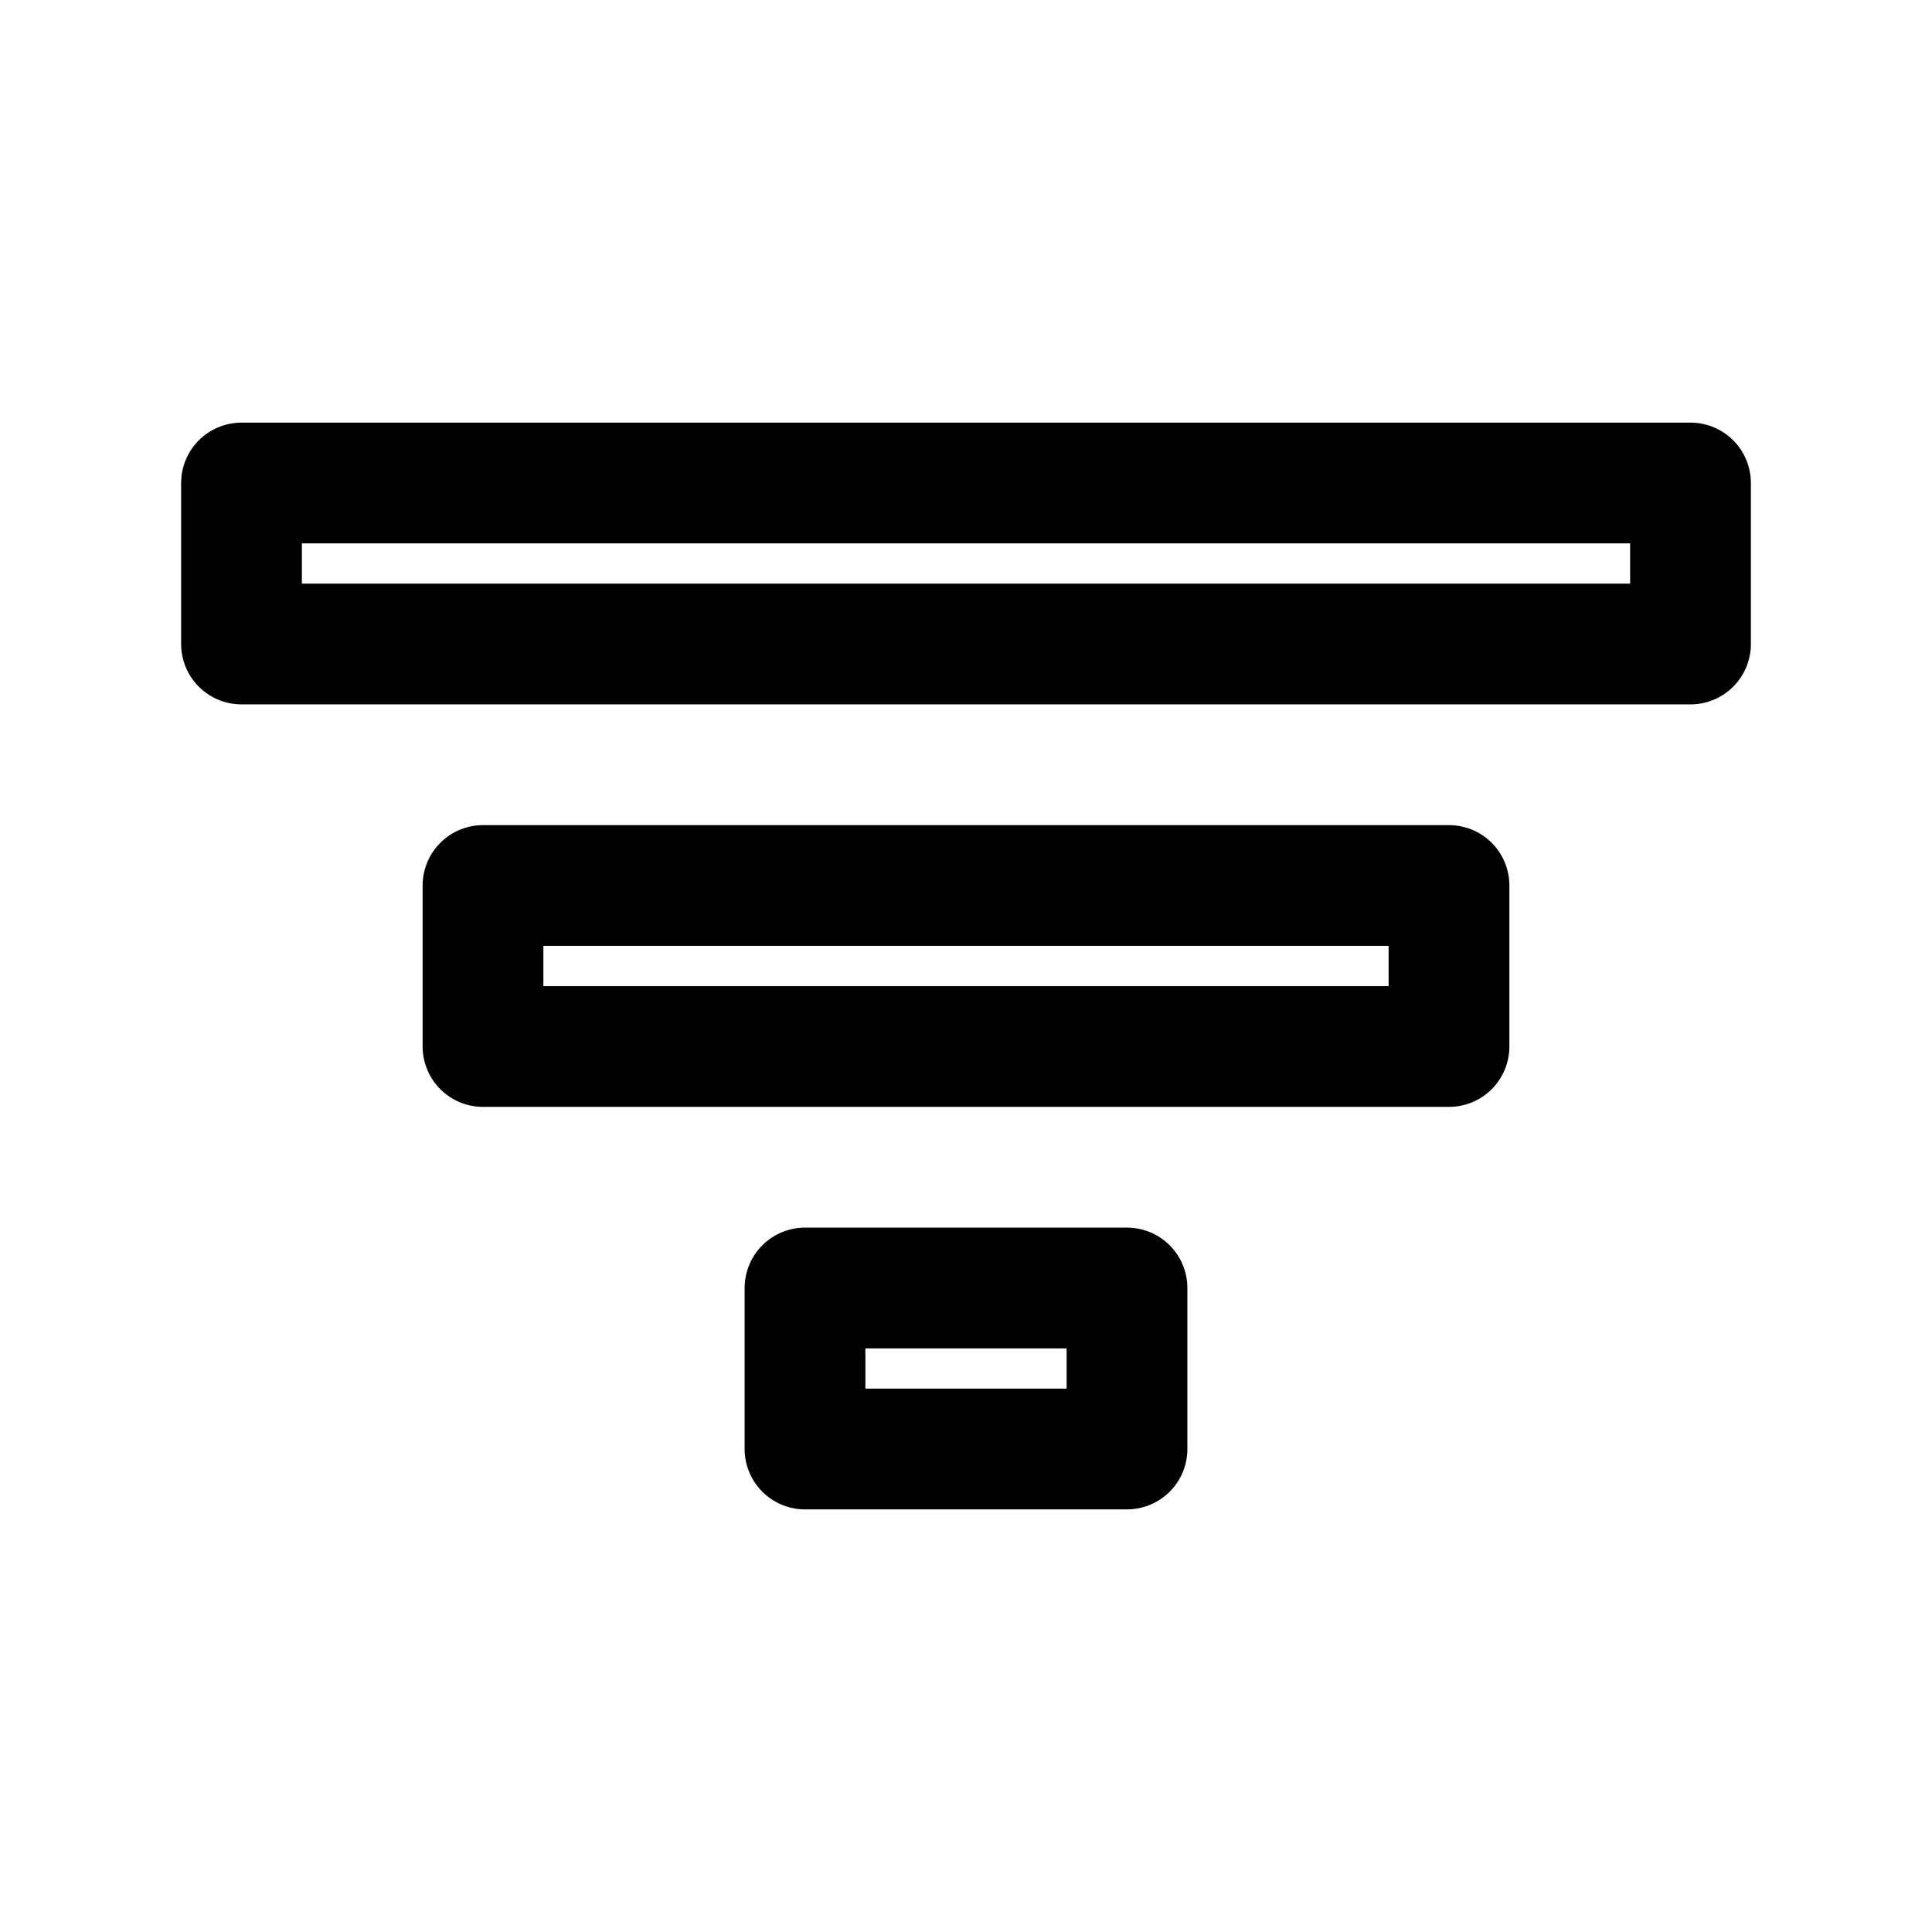
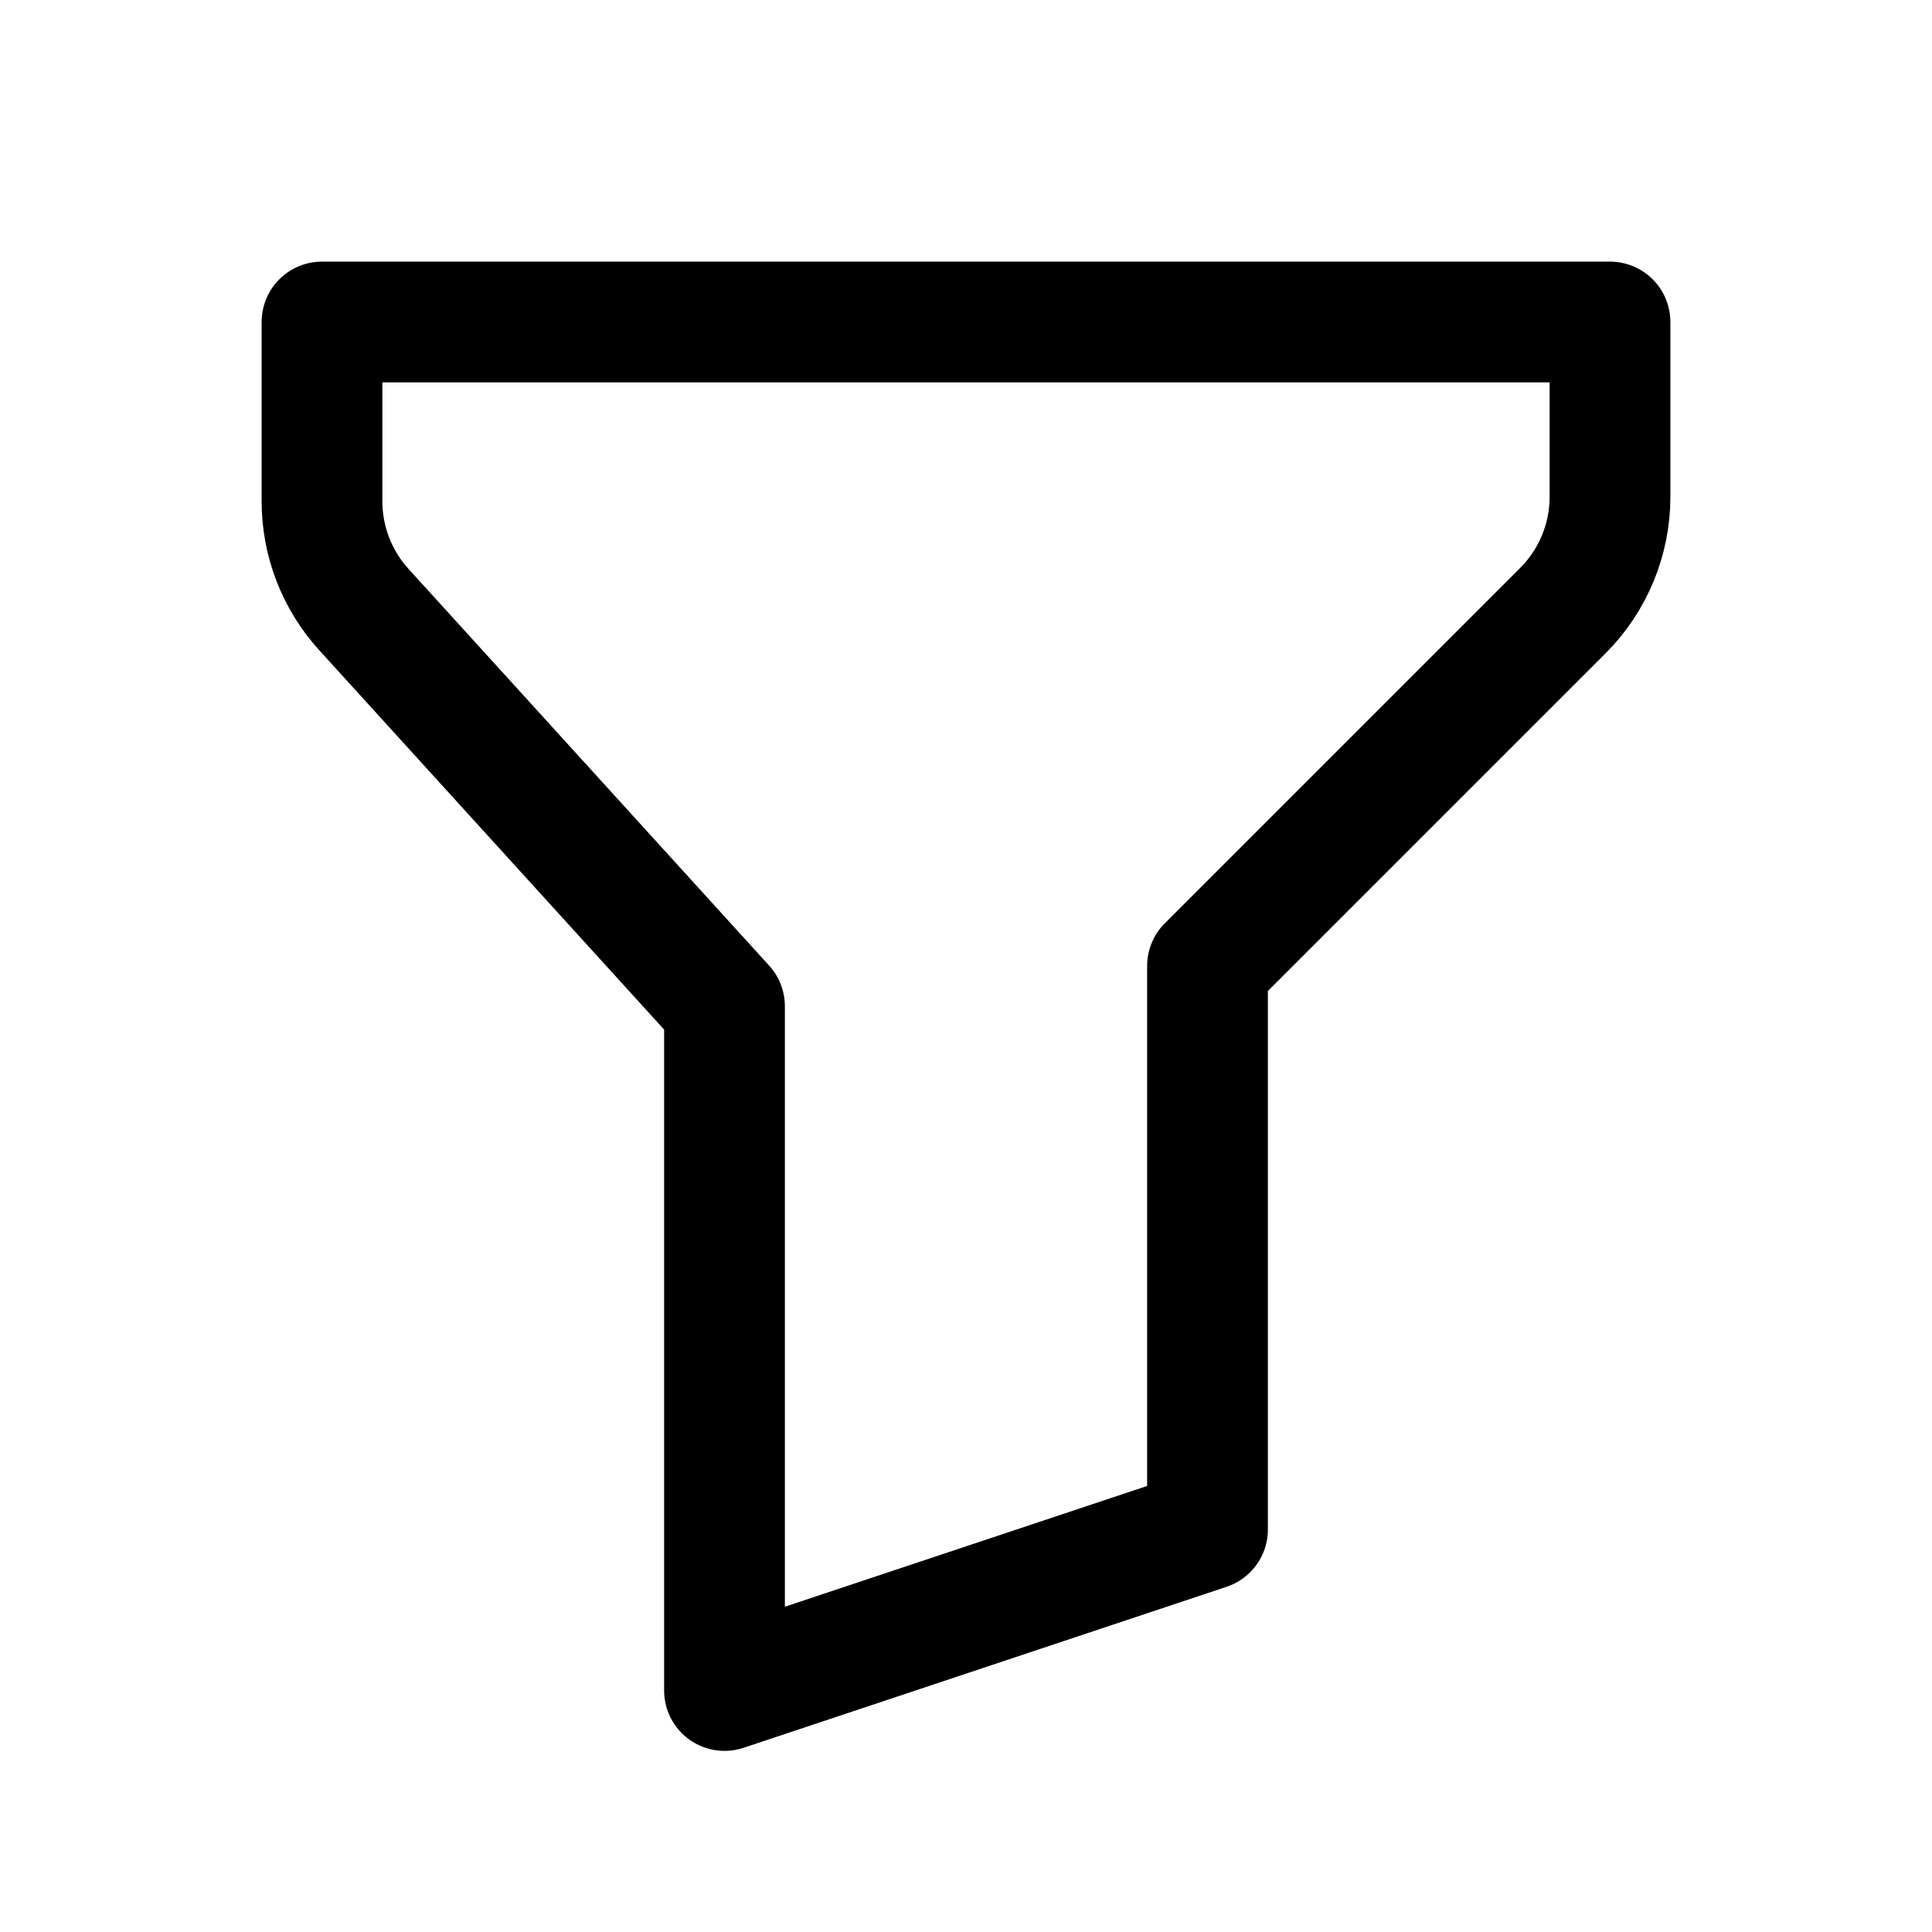
- <svg xmlns="http://www.w3.org/2000/svg" viewBox="0 0 24 24" width="24" height="24" fill="currentColor">
-   <path d="M3 6h18v2H3V6zm3 5h12v2H6v-2zm4 5h4v2h-4v-2z" stroke="currentColor" stroke-width="1.5" fill="none" stroke-linecap="round" stroke-linejoin="round" />
+ <svg xmlns="http://www.w3.org/2000/svg" viewBox="0 0 24 24" width="24" height="24" fill="none">
+   <g transform="translate(3.25 3.25)">
+     <path d="M0.75 0.75H16.75V2.922C16.75 3.452 16.539 3.961 16.164 4.336L11.75 8.75V15.75L5.75 17.75V9.25L1.27 4.322C0.935 3.954 0.75 3.474 0.75 2.977V0.75Z" stroke="currentColor" stroke-width="1.5" stroke-linecap="round" stroke-linejoin="round" />
+   </g>
</svg>
